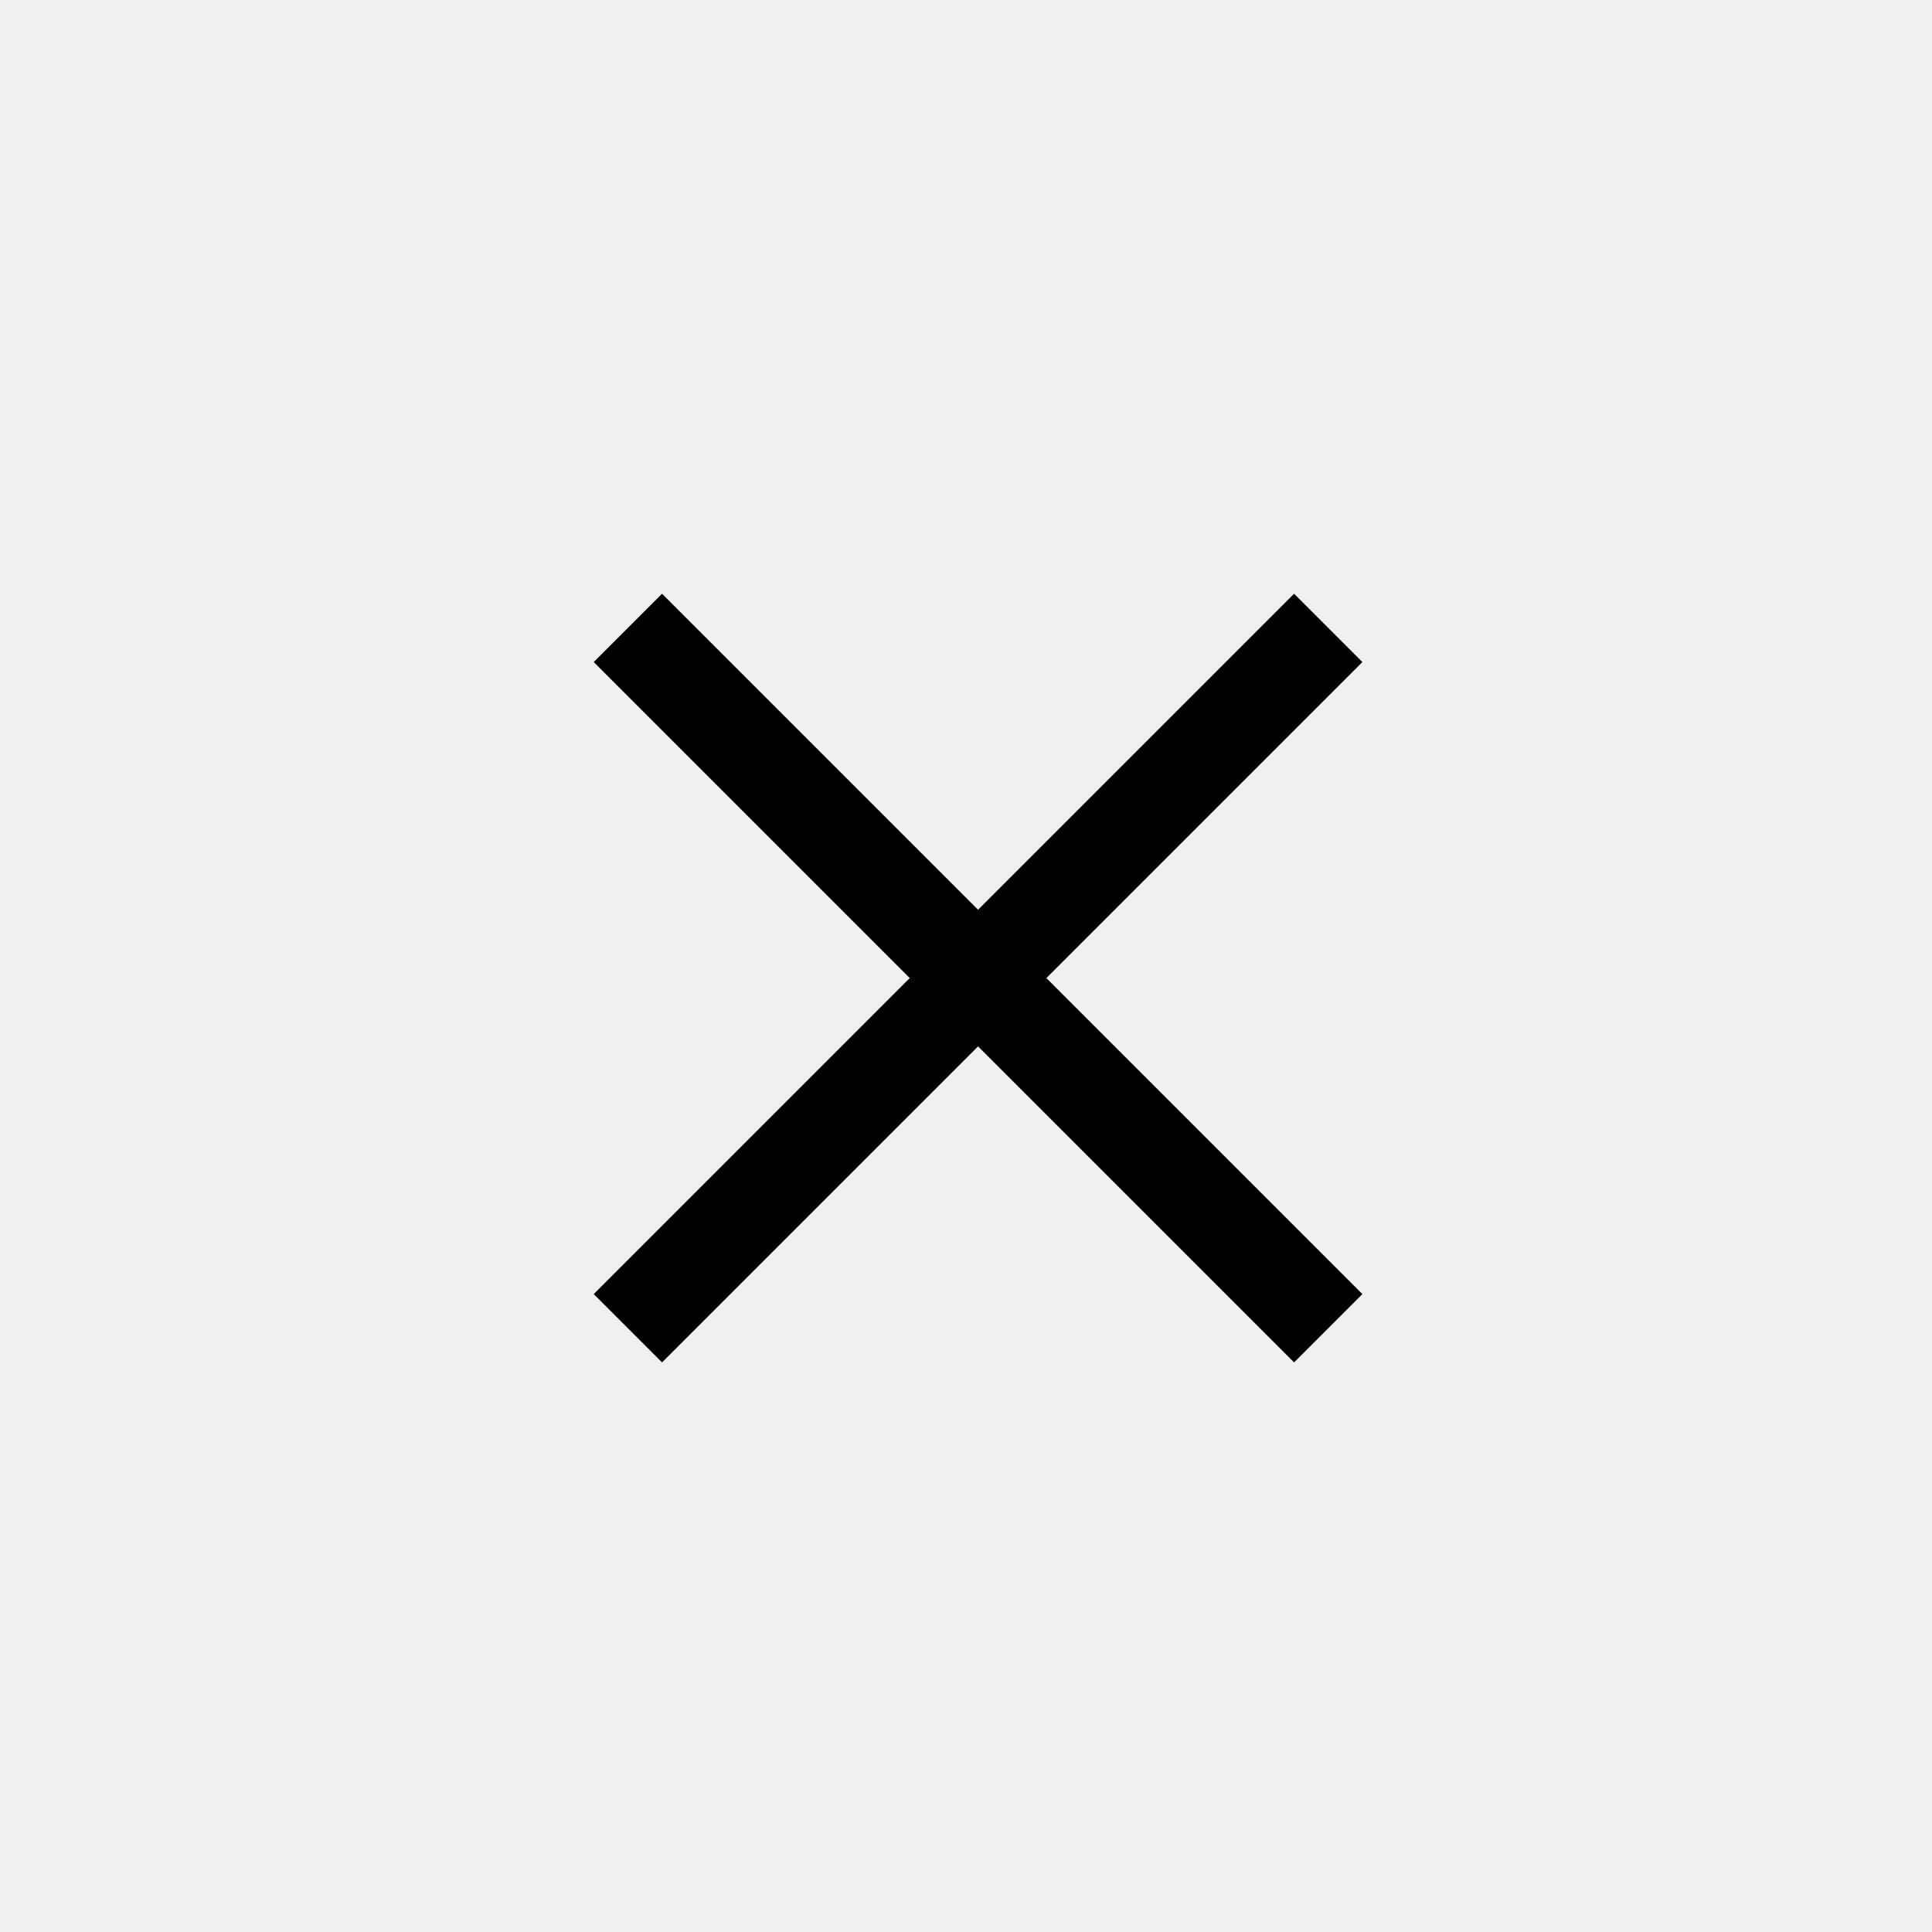
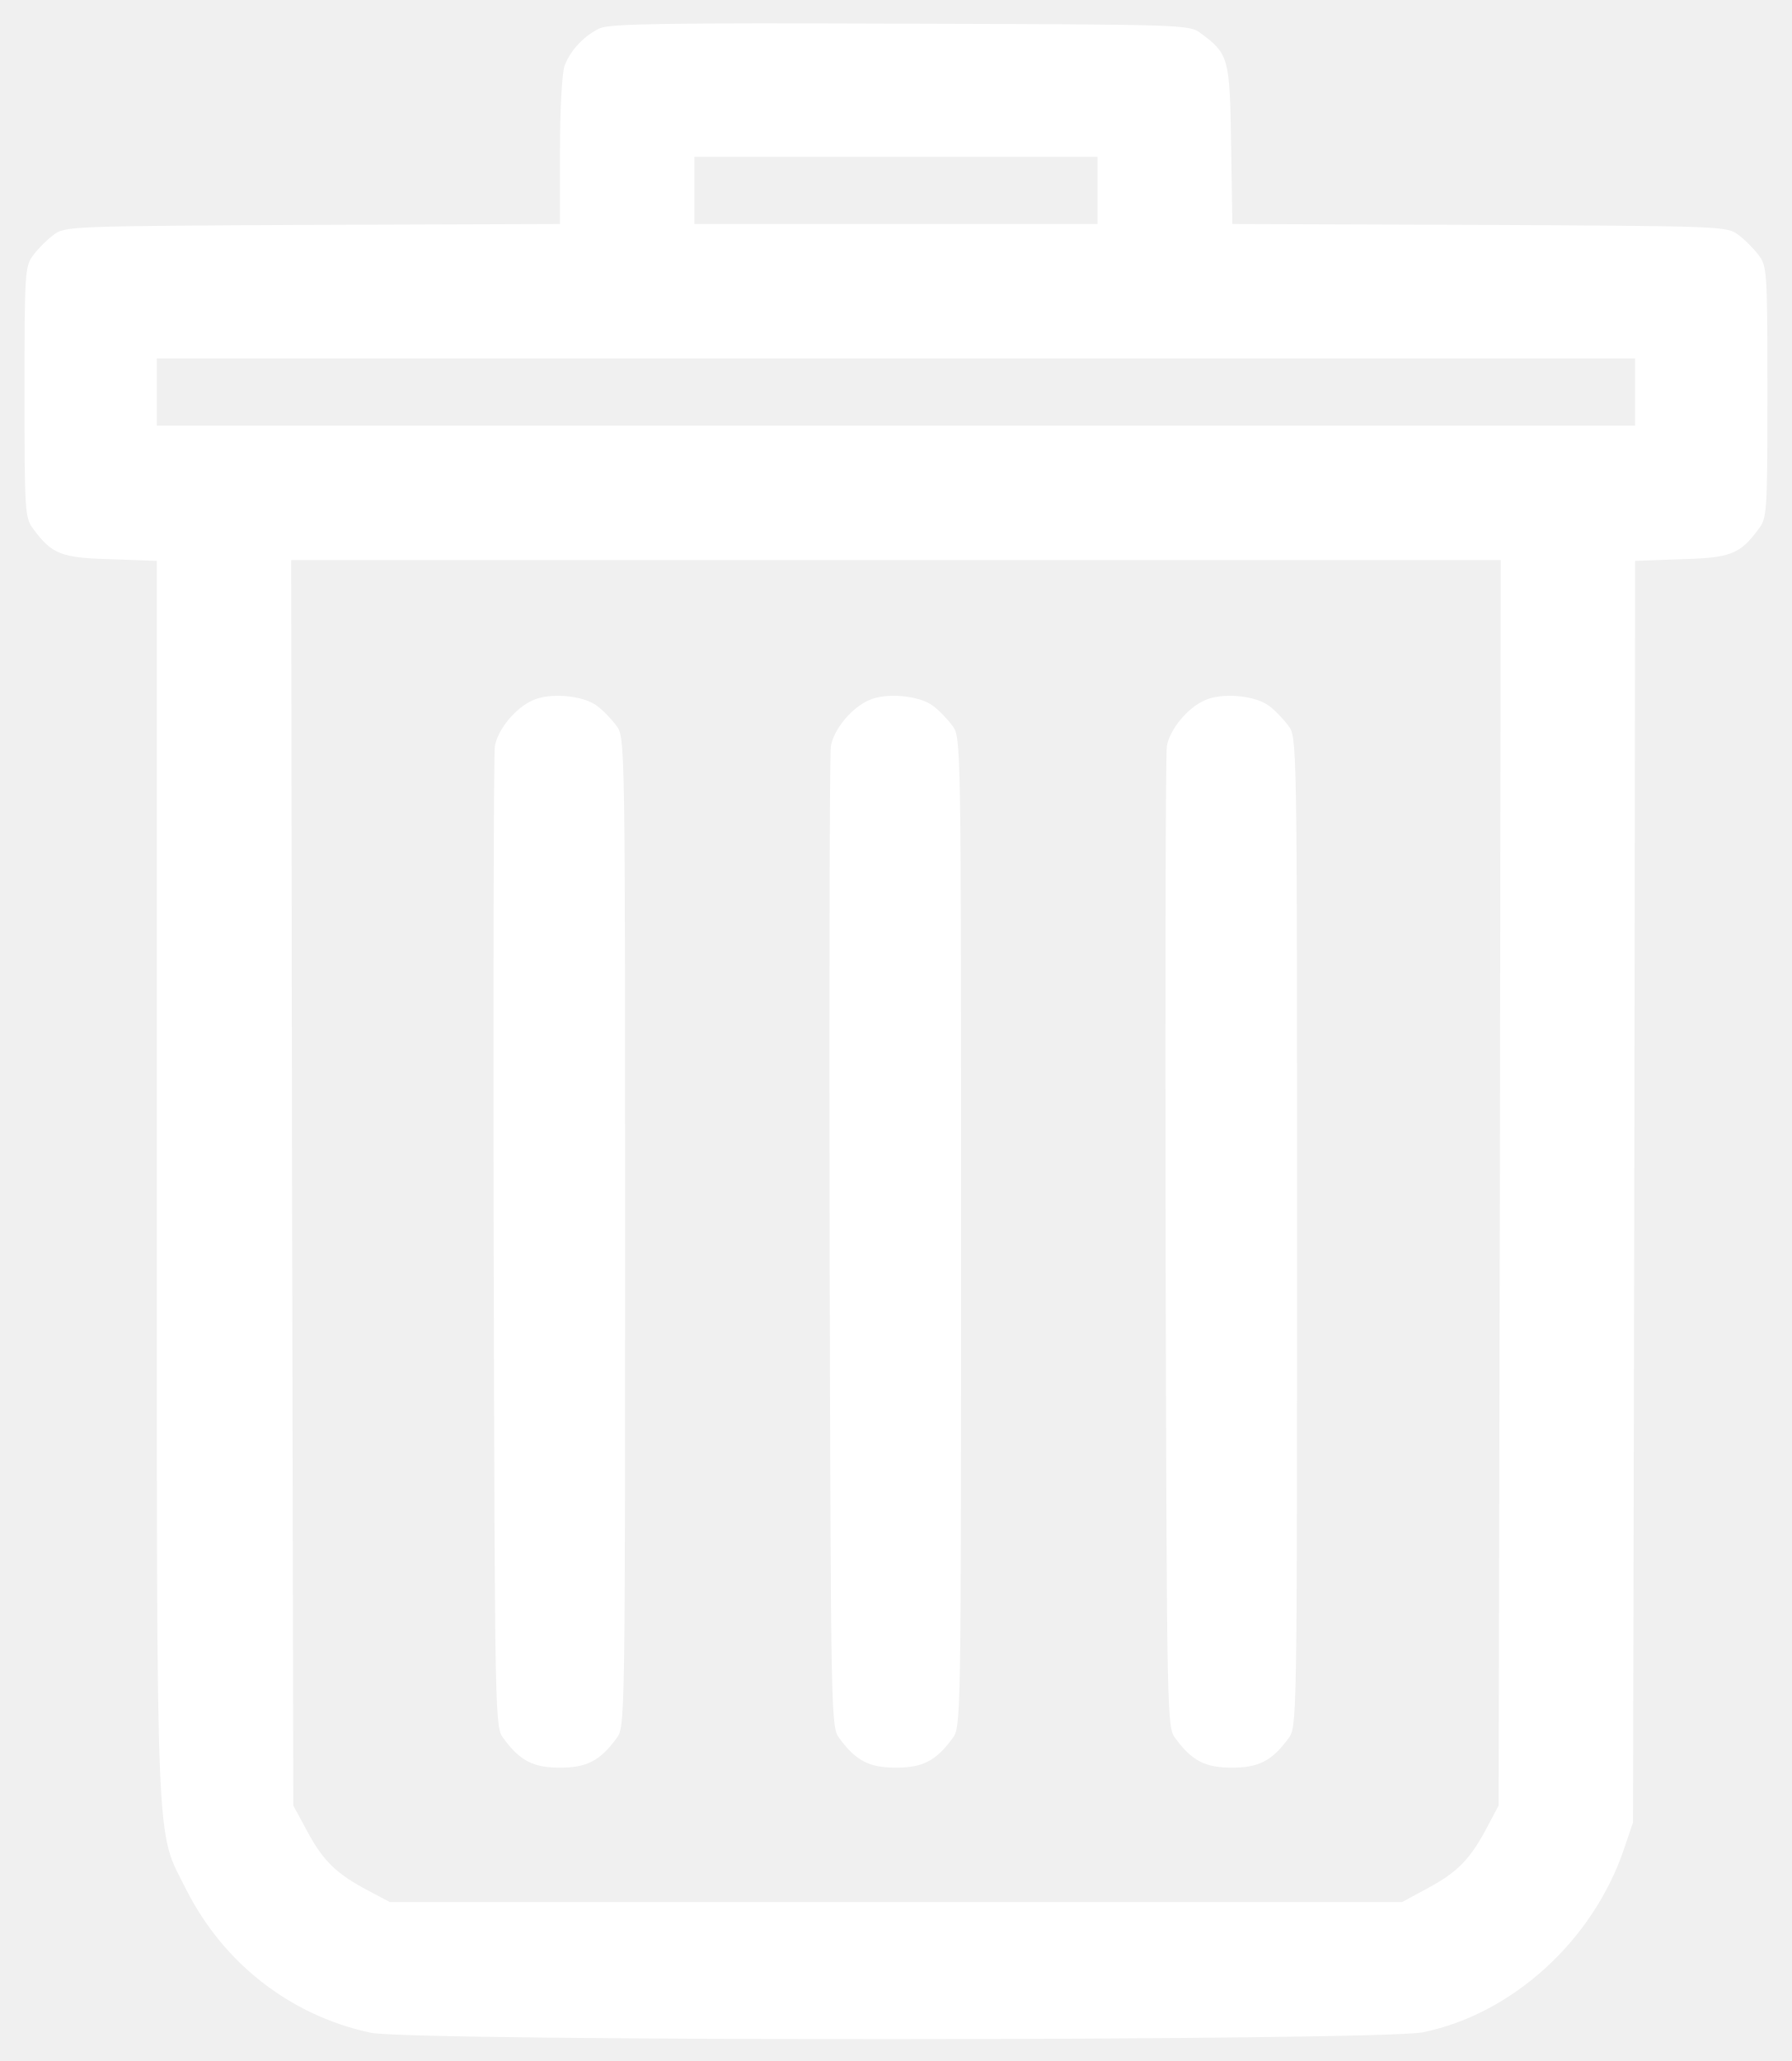
- <svg xmlns="http://www.w3.org/2000/svg" width="40" height="40" viewBox="0 0 40 40" fill="none">
-   <rect width="40" height="40" rx="20" fill="#F0F0F0" />
-   <path d="M13 13L27.5 27.5" stroke="black" stroke-width="2" />
-   <path d="M27.5 13L13 27.5" stroke="black" stroke-width="2" />
+ <svg xmlns="http://www.w3.org/2000/svg" width="40" height="46" viewBox="0 0 40 46" fill="none">
+   <path d="M13.391 0.631C13.044 0.791 12.734 1.119 12.603 1.466C12.547 1.616 12.5 2.431 12.5 3.359V5L6.978 5.019C1.559 5.047 1.447 5.047 1.194 5.244C1.053 5.347 0.847 5.553 0.744 5.694C0.556 5.938 0.547 6.069 0.547 8.75C0.547 11.431 0.556 11.562 0.744 11.806C1.156 12.369 1.372 12.453 2.478 12.481L3.5 12.519V26.309C3.5 41.684 3.472 40.812 4.156 42.172C4.991 43.822 6.481 44.984 8.272 45.369C9.209 45.566 30.809 45.556 31.766 45.359C33.763 44.947 35.553 43.316 36.247 41.281L36.453 40.672L36.481 26.591L36.5 12.519L37.522 12.481C38.628 12.453 38.844 12.369 39.256 11.806C39.444 11.562 39.453 11.431 39.453 8.75C39.453 6.069 39.444 5.938 39.256 5.694C39.153 5.553 38.947 5.347 38.806 5.244C38.553 5.047 38.441 5.047 33.031 5.019L27.509 5L27.481 3.219C27.453 1.288 27.425 1.203 26.806 0.744C26.553 0.547 26.45 0.547 20.113 0.528C14.891 0.509 13.616 0.528 13.391 0.631ZM24.5 4.25V5H20H15.5V4.25V3.5H20H24.5V4.25ZM36.5 8.75V9.5H20H3.5V8.75V8H20H36.5V8.75ZM33.481 26.394L33.453 40.297L33.2 40.775C32.825 41.487 32.544 41.778 31.887 42.134L31.297 42.453H20H8.703L8.225 42.2C7.513 41.825 7.222 41.544 6.866 40.888L6.547 40.297L6.519 26.394L6.5 12.5H20H33.5L33.481 26.394Z" fill="white" />
+   <path d="M11.891 15.631C11.506 15.8 11.113 16.278 11.047 16.653C11.019 16.822 11.009 21.809 11.019 27.753C11.047 38.487 11.047 38.553 11.244 38.806C11.609 39.303 11.909 39.453 12.5 39.453C13.091 39.453 13.391 39.303 13.756 38.806C13.953 38.553 13.953 38.516 13.953 27.5C13.953 16.484 13.953 16.447 13.756 16.194C13.653 16.053 13.456 15.847 13.325 15.753C13.016 15.519 12.266 15.453 11.891 15.631Z" fill="white" />
+   <path d="M19.391 15.631C19.006 15.8 18.613 16.278 18.547 16.653C18.519 16.822 18.509 21.809 18.519 27.753C18.547 38.487 18.547 38.553 18.744 38.806C19.109 39.303 19.409 39.453 20 39.453C20.591 39.453 20.891 39.303 21.256 38.806C21.453 38.553 21.453 38.516 21.453 27.5C21.453 16.484 21.453 16.447 21.256 16.194C21.153 16.053 20.956 15.847 20.825 15.753C20.516 15.519 19.766 15.453 19.391 15.631Z" fill="white" />
+   <path d="M26.891 15.631C26.506 15.8 26.113 16.278 26.047 16.653C26.019 16.822 26.009 21.809 26.019 27.753C26.047 38.487 26.047 38.553 26.244 38.806C26.609 39.303 26.909 39.453 27.5 39.453C28.091 39.453 28.391 39.303 28.756 38.806C28.953 38.553 28.953 38.516 28.953 27.5C28.953 16.484 28.953 16.447 28.756 16.194C28.653 16.053 28.456 15.847 28.325 15.753C28.016 15.519 27.266 15.453 26.891 15.631Z" fill="white" />
</svg>
